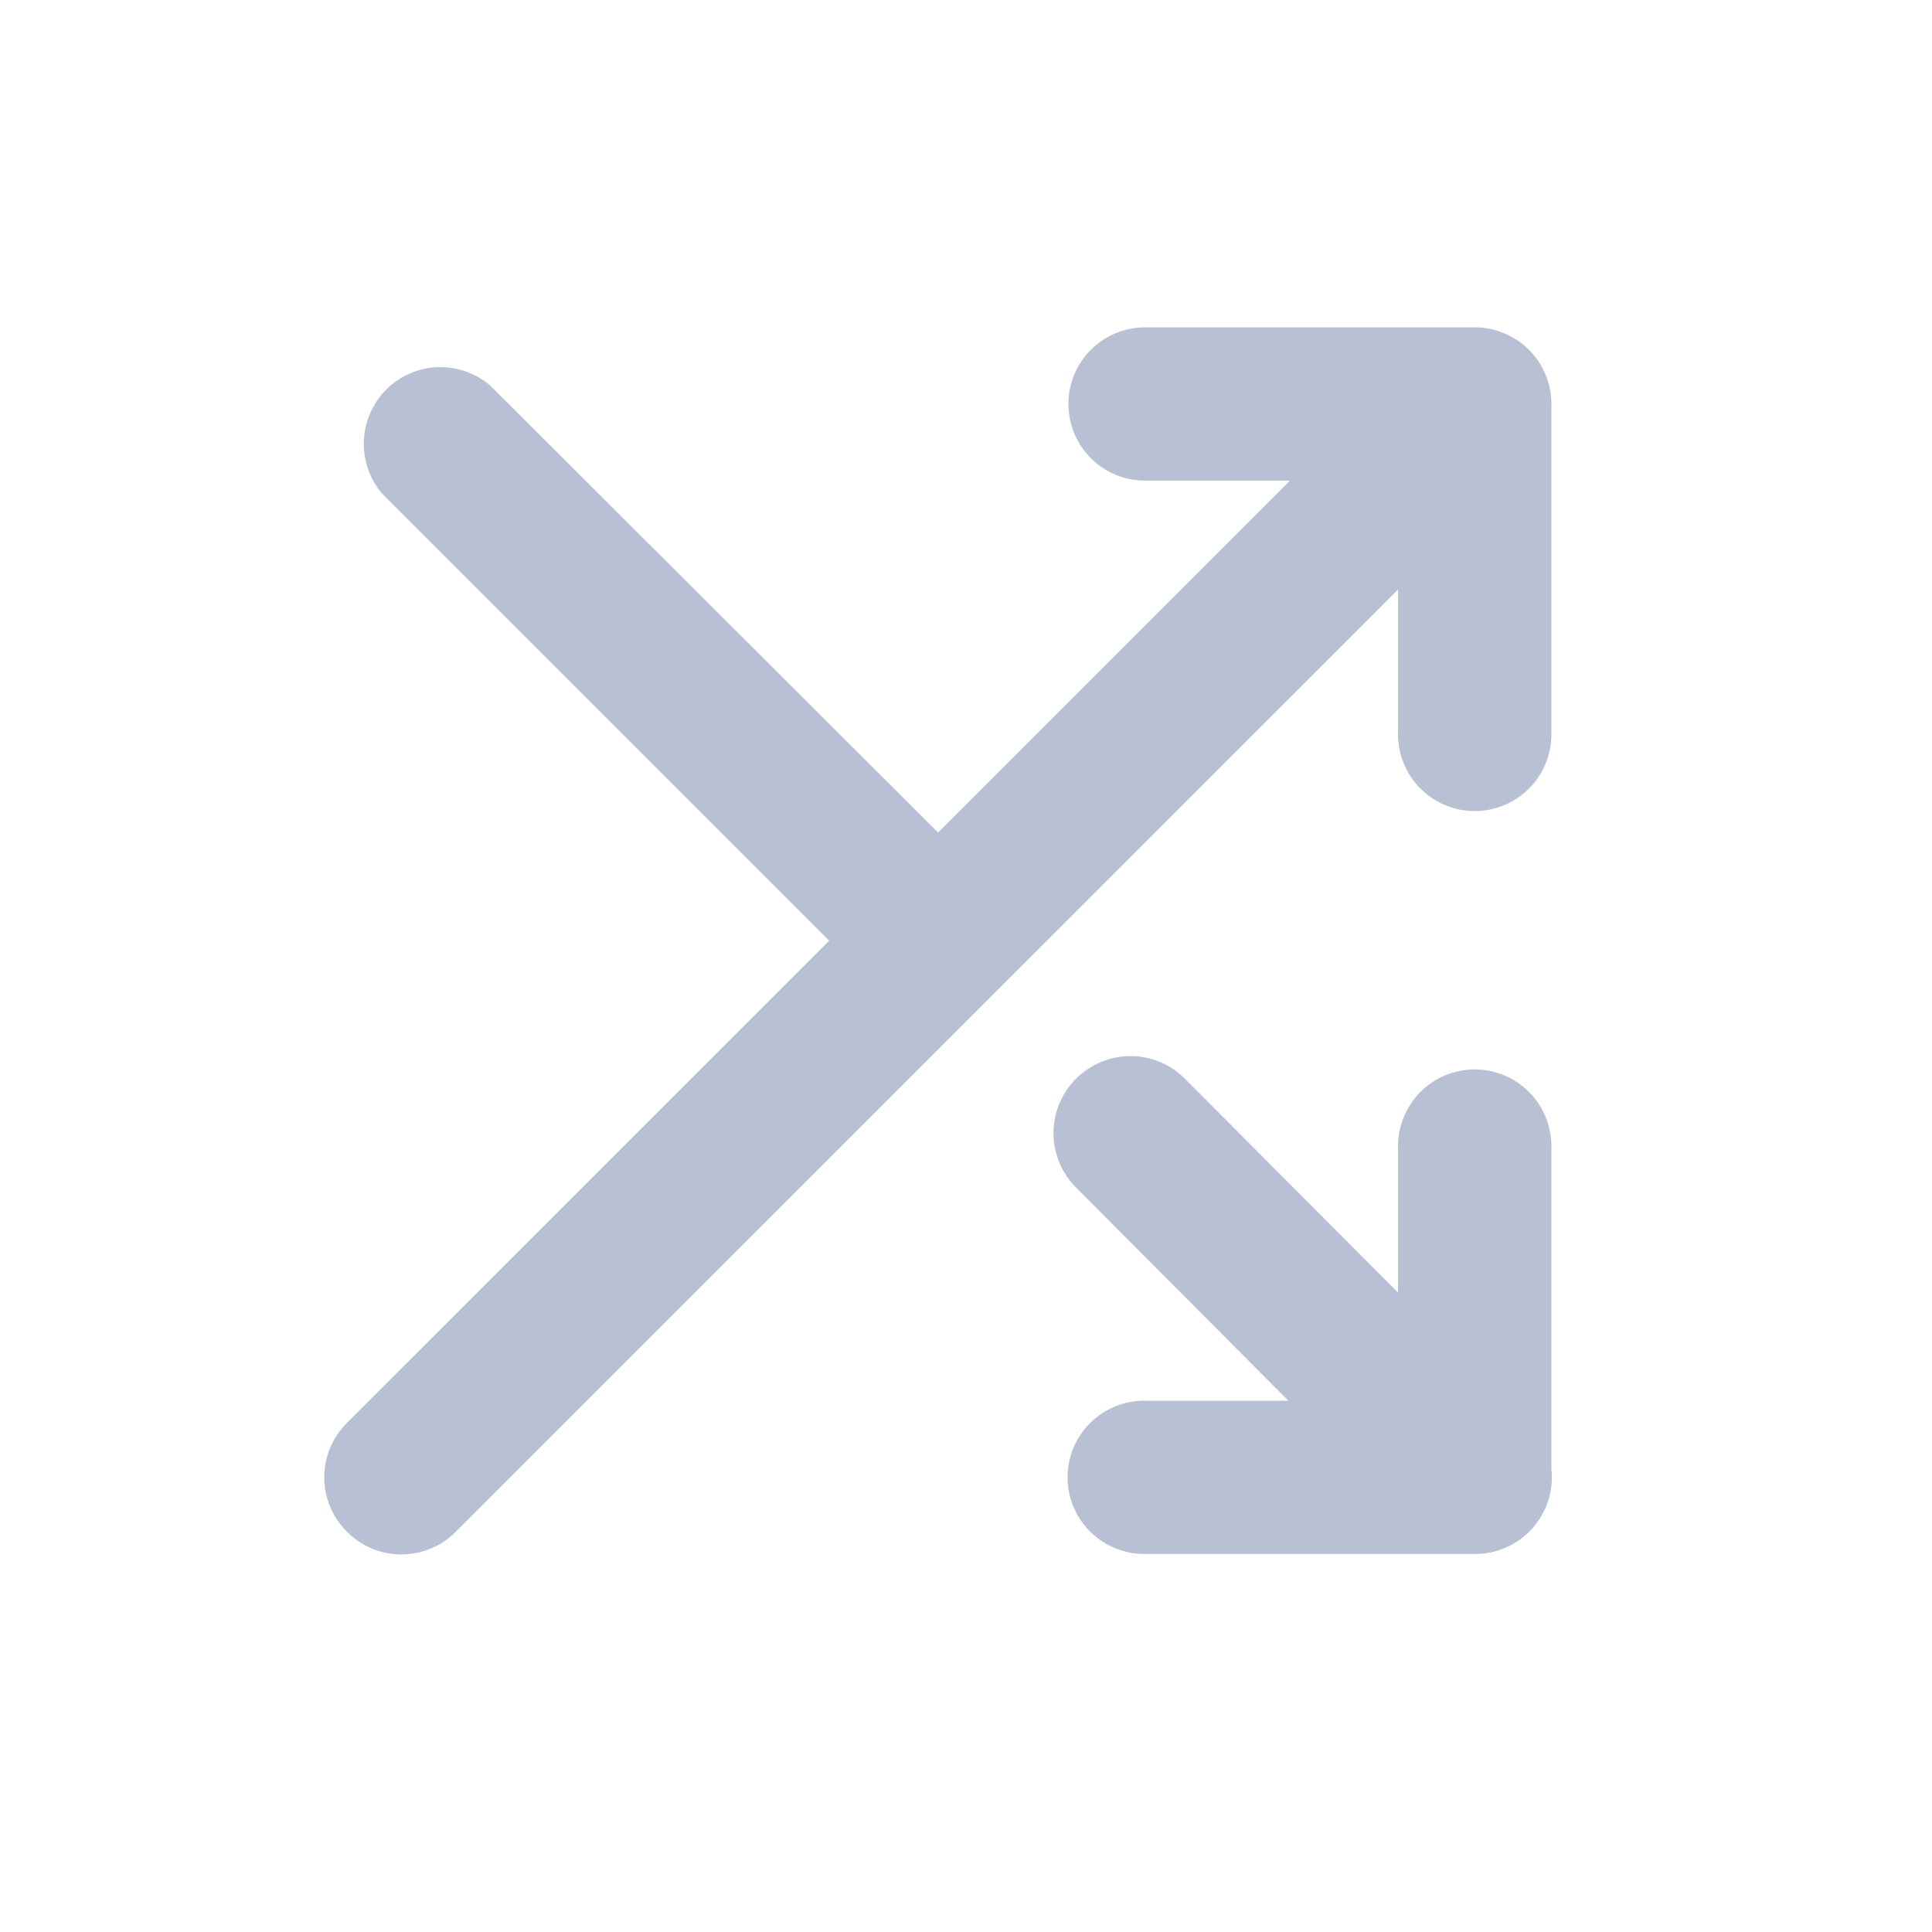
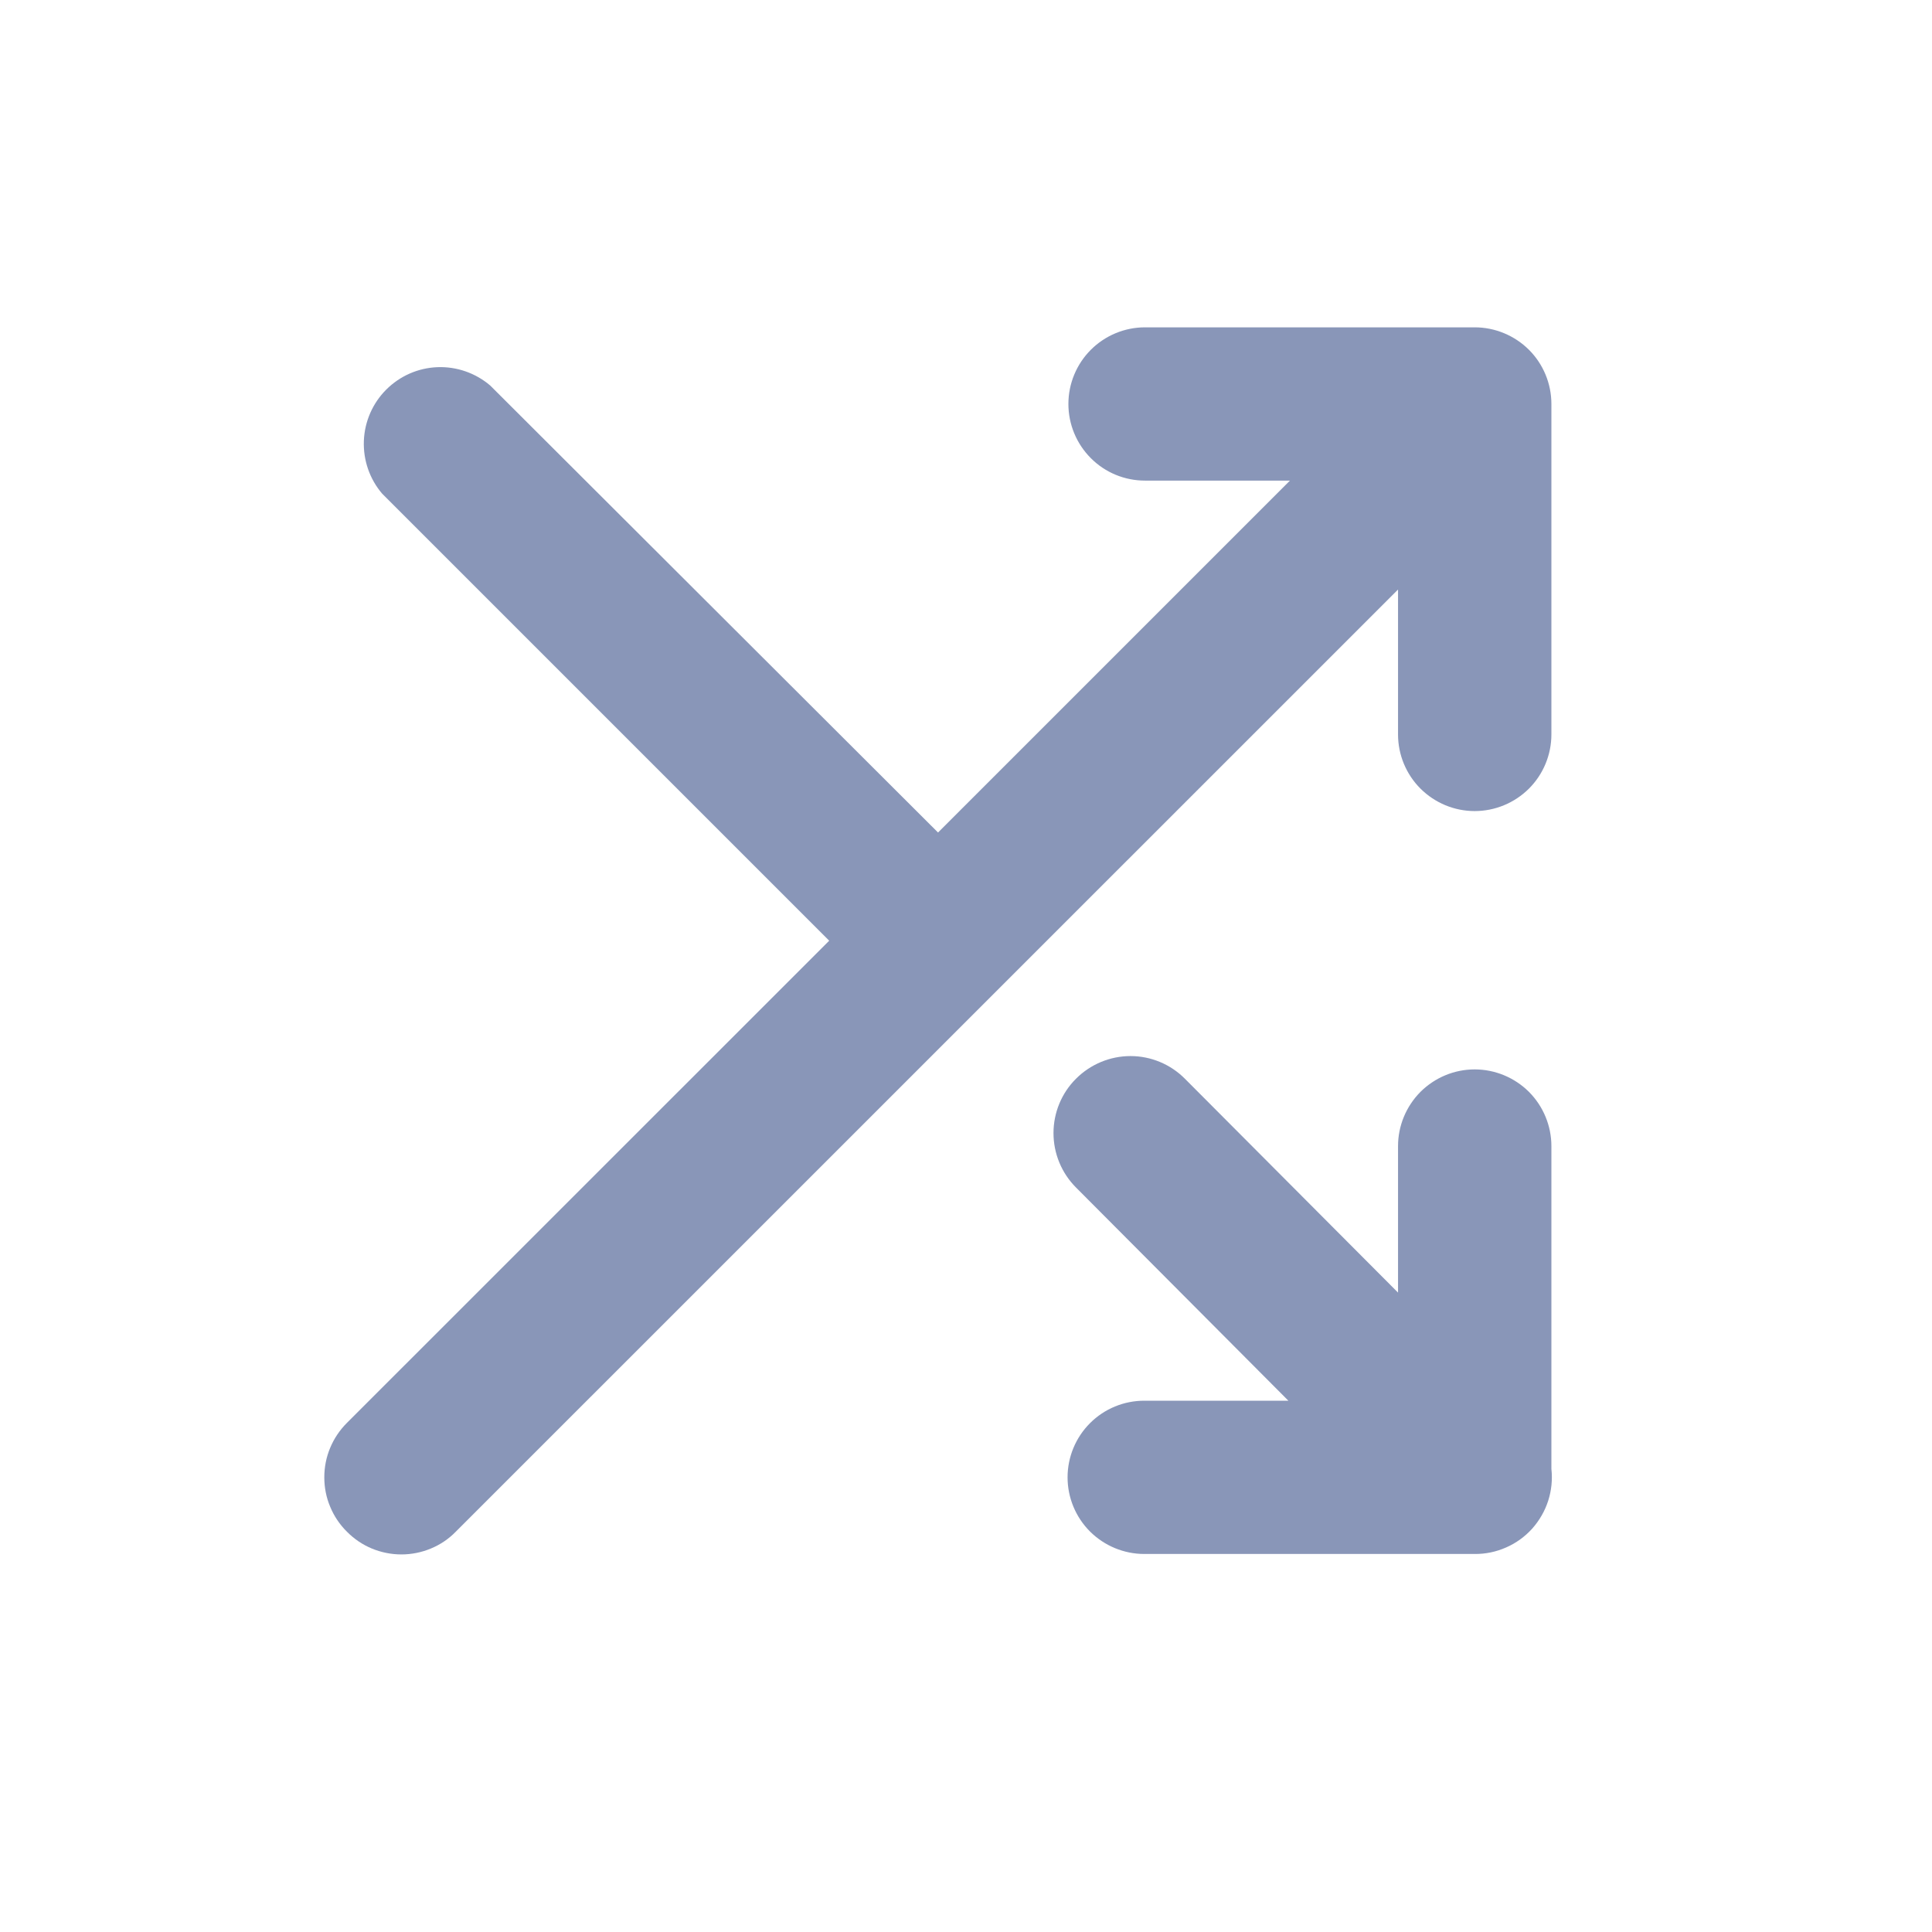
<svg xmlns="http://www.w3.org/2000/svg" width="21" height="21" viewBox="0 0 21 21" fill="none">
  <g id="eva:shuffle-outline">
    <g id="Group">
-       <path id="Vector" d="M15.196 7.983C15.196 8.204 15.284 8.416 15.44 8.572C15.597 8.728 15.808 8.816 16.029 8.816C16.25 8.816 16.462 8.728 16.619 8.572C16.775 8.416 16.863 8.204 16.863 7.983V4.391C16.863 4.17 16.775 3.958 16.619 3.802C16.462 3.646 16.25 3.558 16.029 3.558H12.446C12.225 3.558 12.013 3.646 11.857 3.802C11.701 3.958 11.613 4.17 11.613 4.391C11.613 4.612 11.701 4.824 11.857 4.98C12.013 5.137 12.225 5.224 12.446 5.224H14.021L10.196 9.049L5.329 4.191C5.17 4.055 4.965 3.983 4.755 3.991C4.545 3.999 4.347 4.086 4.198 4.235C4.05 4.383 3.963 4.582 3.955 4.792C3.947 5.002 4.018 5.207 4.154 5.366L9.013 10.225L3.771 15.466C3.693 15.544 3.631 15.636 3.589 15.737C3.546 15.839 3.525 15.948 3.525 16.058C3.525 16.168 3.546 16.277 3.589 16.378C3.631 16.48 3.693 16.572 3.771 16.649C3.849 16.728 3.941 16.79 4.042 16.832C4.144 16.874 4.253 16.896 4.363 16.896C4.473 16.896 4.582 16.874 4.683 16.832C4.785 16.79 4.877 16.728 4.954 16.649L15.196 6.408V7.983Z" fill="#8996B8" fill-opacity="0.6" />
-       <path id="Vector_2" d="M16.029 11.624C15.808 11.624 15.597 11.712 15.44 11.868C15.284 12.025 15.196 12.237 15.196 12.458V14.05L12.879 11.725C12.723 11.568 12.51 11.479 12.288 11.479C12.066 11.479 11.853 11.568 11.696 11.725C11.539 11.881 11.451 12.094 11.451 12.316C11.451 12.538 11.539 12.751 11.696 12.908L14.004 15.225H12.438C12.217 15.225 12.005 15.312 11.848 15.469C11.692 15.625 11.604 15.837 11.604 16.058C11.604 16.279 11.692 16.491 11.848 16.647C12.005 16.803 12.217 16.891 12.438 16.891H16.029C16.147 16.892 16.263 16.868 16.371 16.82C16.479 16.773 16.575 16.703 16.654 16.616C16.732 16.528 16.792 16.425 16.828 16.313C16.864 16.201 16.876 16.083 16.863 15.966V12.458C16.863 12.237 16.775 12.025 16.619 11.868C16.462 11.712 16.25 11.624 16.029 11.624Z" fill="#8996B8" fill-opacity="0.6" />
+       <path id="Vector" d="M15.196 7.983C15.196 8.204 15.284 8.416 15.44 8.572C15.597 8.728 15.808 8.816 16.029 8.816C16.25 8.816 16.462 8.728 16.619 8.572C16.775 8.416 16.863 8.204 16.863 7.983V4.391C16.863 4.17 16.775 3.958 16.619 3.802C16.462 3.646 16.25 3.558 16.029 3.558H12.446C12.225 3.558 12.013 3.646 11.857 3.802C11.701 3.958 11.613 4.17 11.613 4.391C11.613 4.612 11.701 4.824 11.857 4.98C12.013 5.137 12.225 5.224 12.446 5.224H14.021L10.196 9.049L5.329 4.191C5.17 4.055 4.965 3.983 4.755 3.991C4.545 3.999 4.347 4.086 4.198 4.235C4.05 4.383 3.963 4.582 3.955 4.792C3.947 5.002 4.018 5.207 4.154 5.366L9.013 10.225L3.771 15.466C3.693 15.544 3.631 15.636 3.589 15.737C3.546 15.839 3.525 15.948 3.525 16.058C3.525 16.168 3.546 16.277 3.589 16.378C3.631 16.48 3.693 16.572 3.771 16.649C3.849 16.728 3.941 16.79 4.042 16.832C4.144 16.874 4.253 16.896 4.363 16.896C4.473 16.896 4.582 16.874 4.683 16.832C4.785 16.79 4.877 16.728 4.954 16.649L15.196 6.408V7.983Z" fill="#8996B8" fill-opacity="1" />
+       <path id="Vector_2" d="M16.029 11.624C15.808 11.624 15.597 11.712 15.44 11.868C15.284 12.025 15.196 12.237 15.196 12.458V14.05L12.879 11.725C12.723 11.568 12.51 11.479 12.288 11.479C12.066 11.479 11.853 11.568 11.696 11.725C11.539 11.881 11.451 12.094 11.451 12.316C11.451 12.538 11.539 12.751 11.696 12.908L14.004 15.225H12.438C12.217 15.225 12.005 15.312 11.848 15.469C11.692 15.625 11.604 15.837 11.604 16.058C11.604 16.279 11.692 16.491 11.848 16.647C12.005 16.803 12.217 16.891 12.438 16.891H16.029C16.147 16.892 16.263 16.868 16.371 16.82C16.479 16.773 16.575 16.703 16.654 16.616C16.732 16.528 16.792 16.425 16.828 16.313C16.864 16.201 16.876 16.083 16.863 15.966V12.458C16.863 12.237 16.775 12.025 16.619 11.868C16.462 11.712 16.25 11.624 16.029 11.624Z" fill="#8996B8" fill-opacity="1" />
    </g>
  </g>
</svg>
